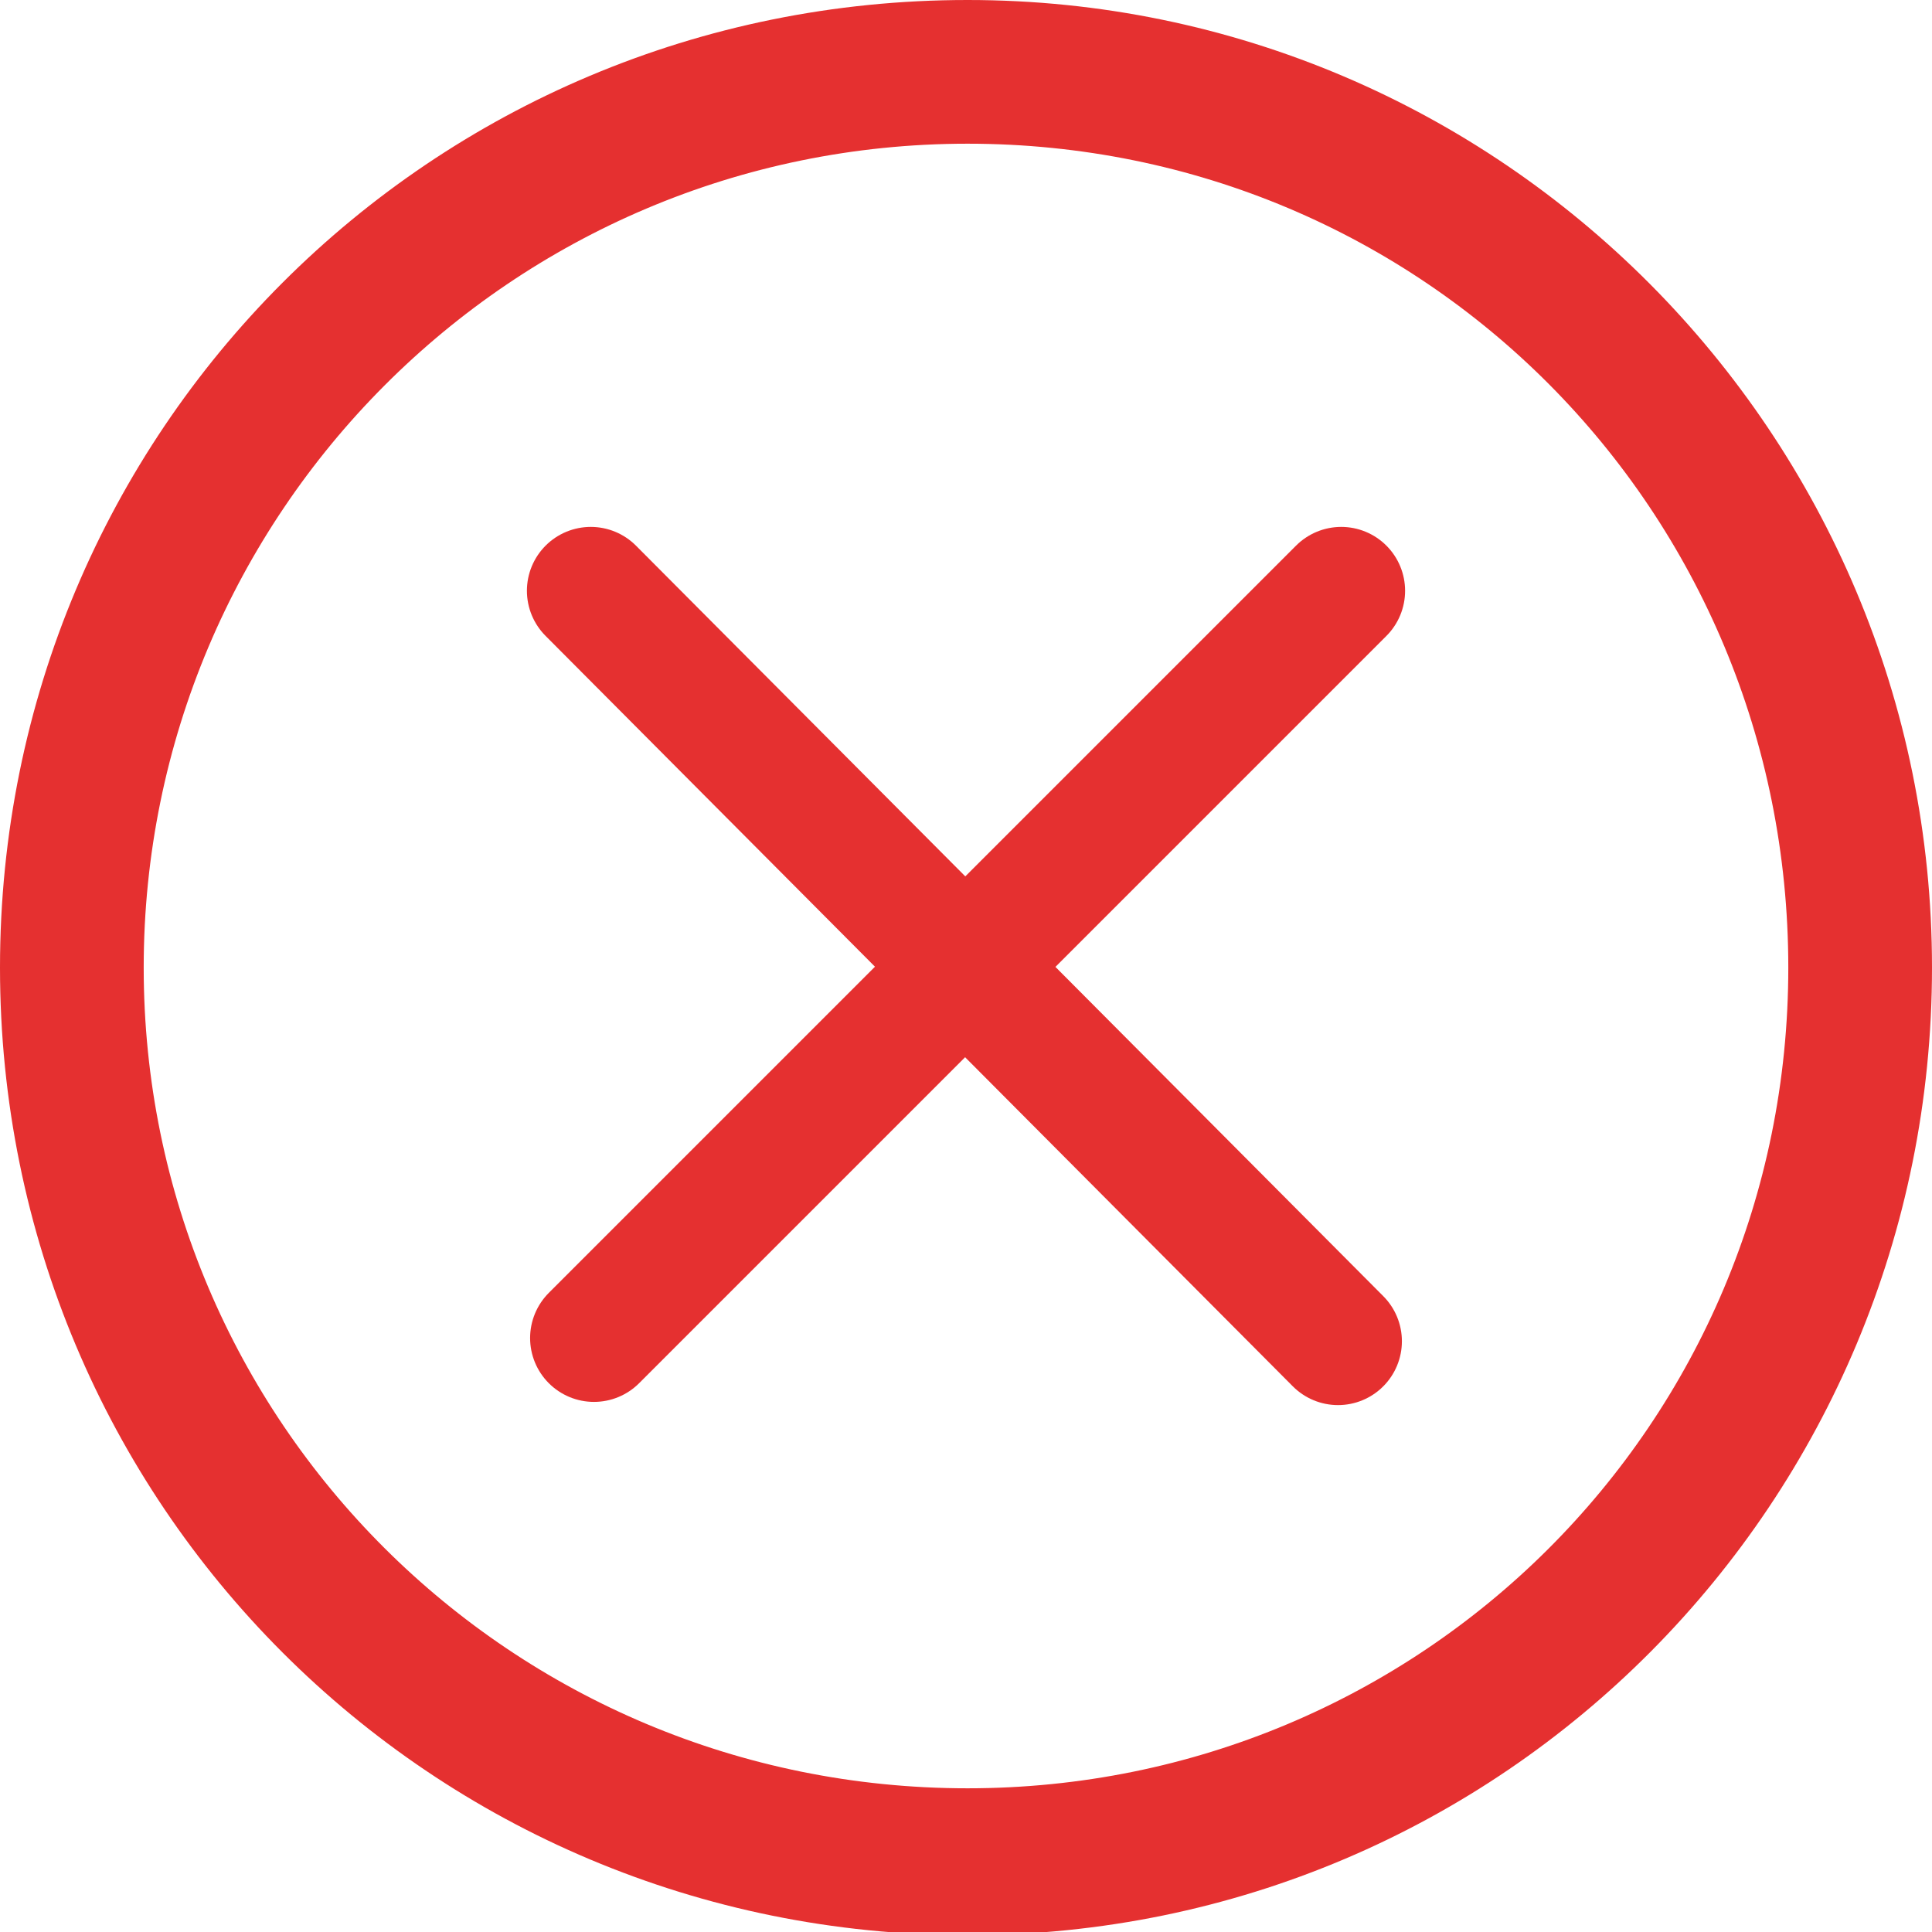
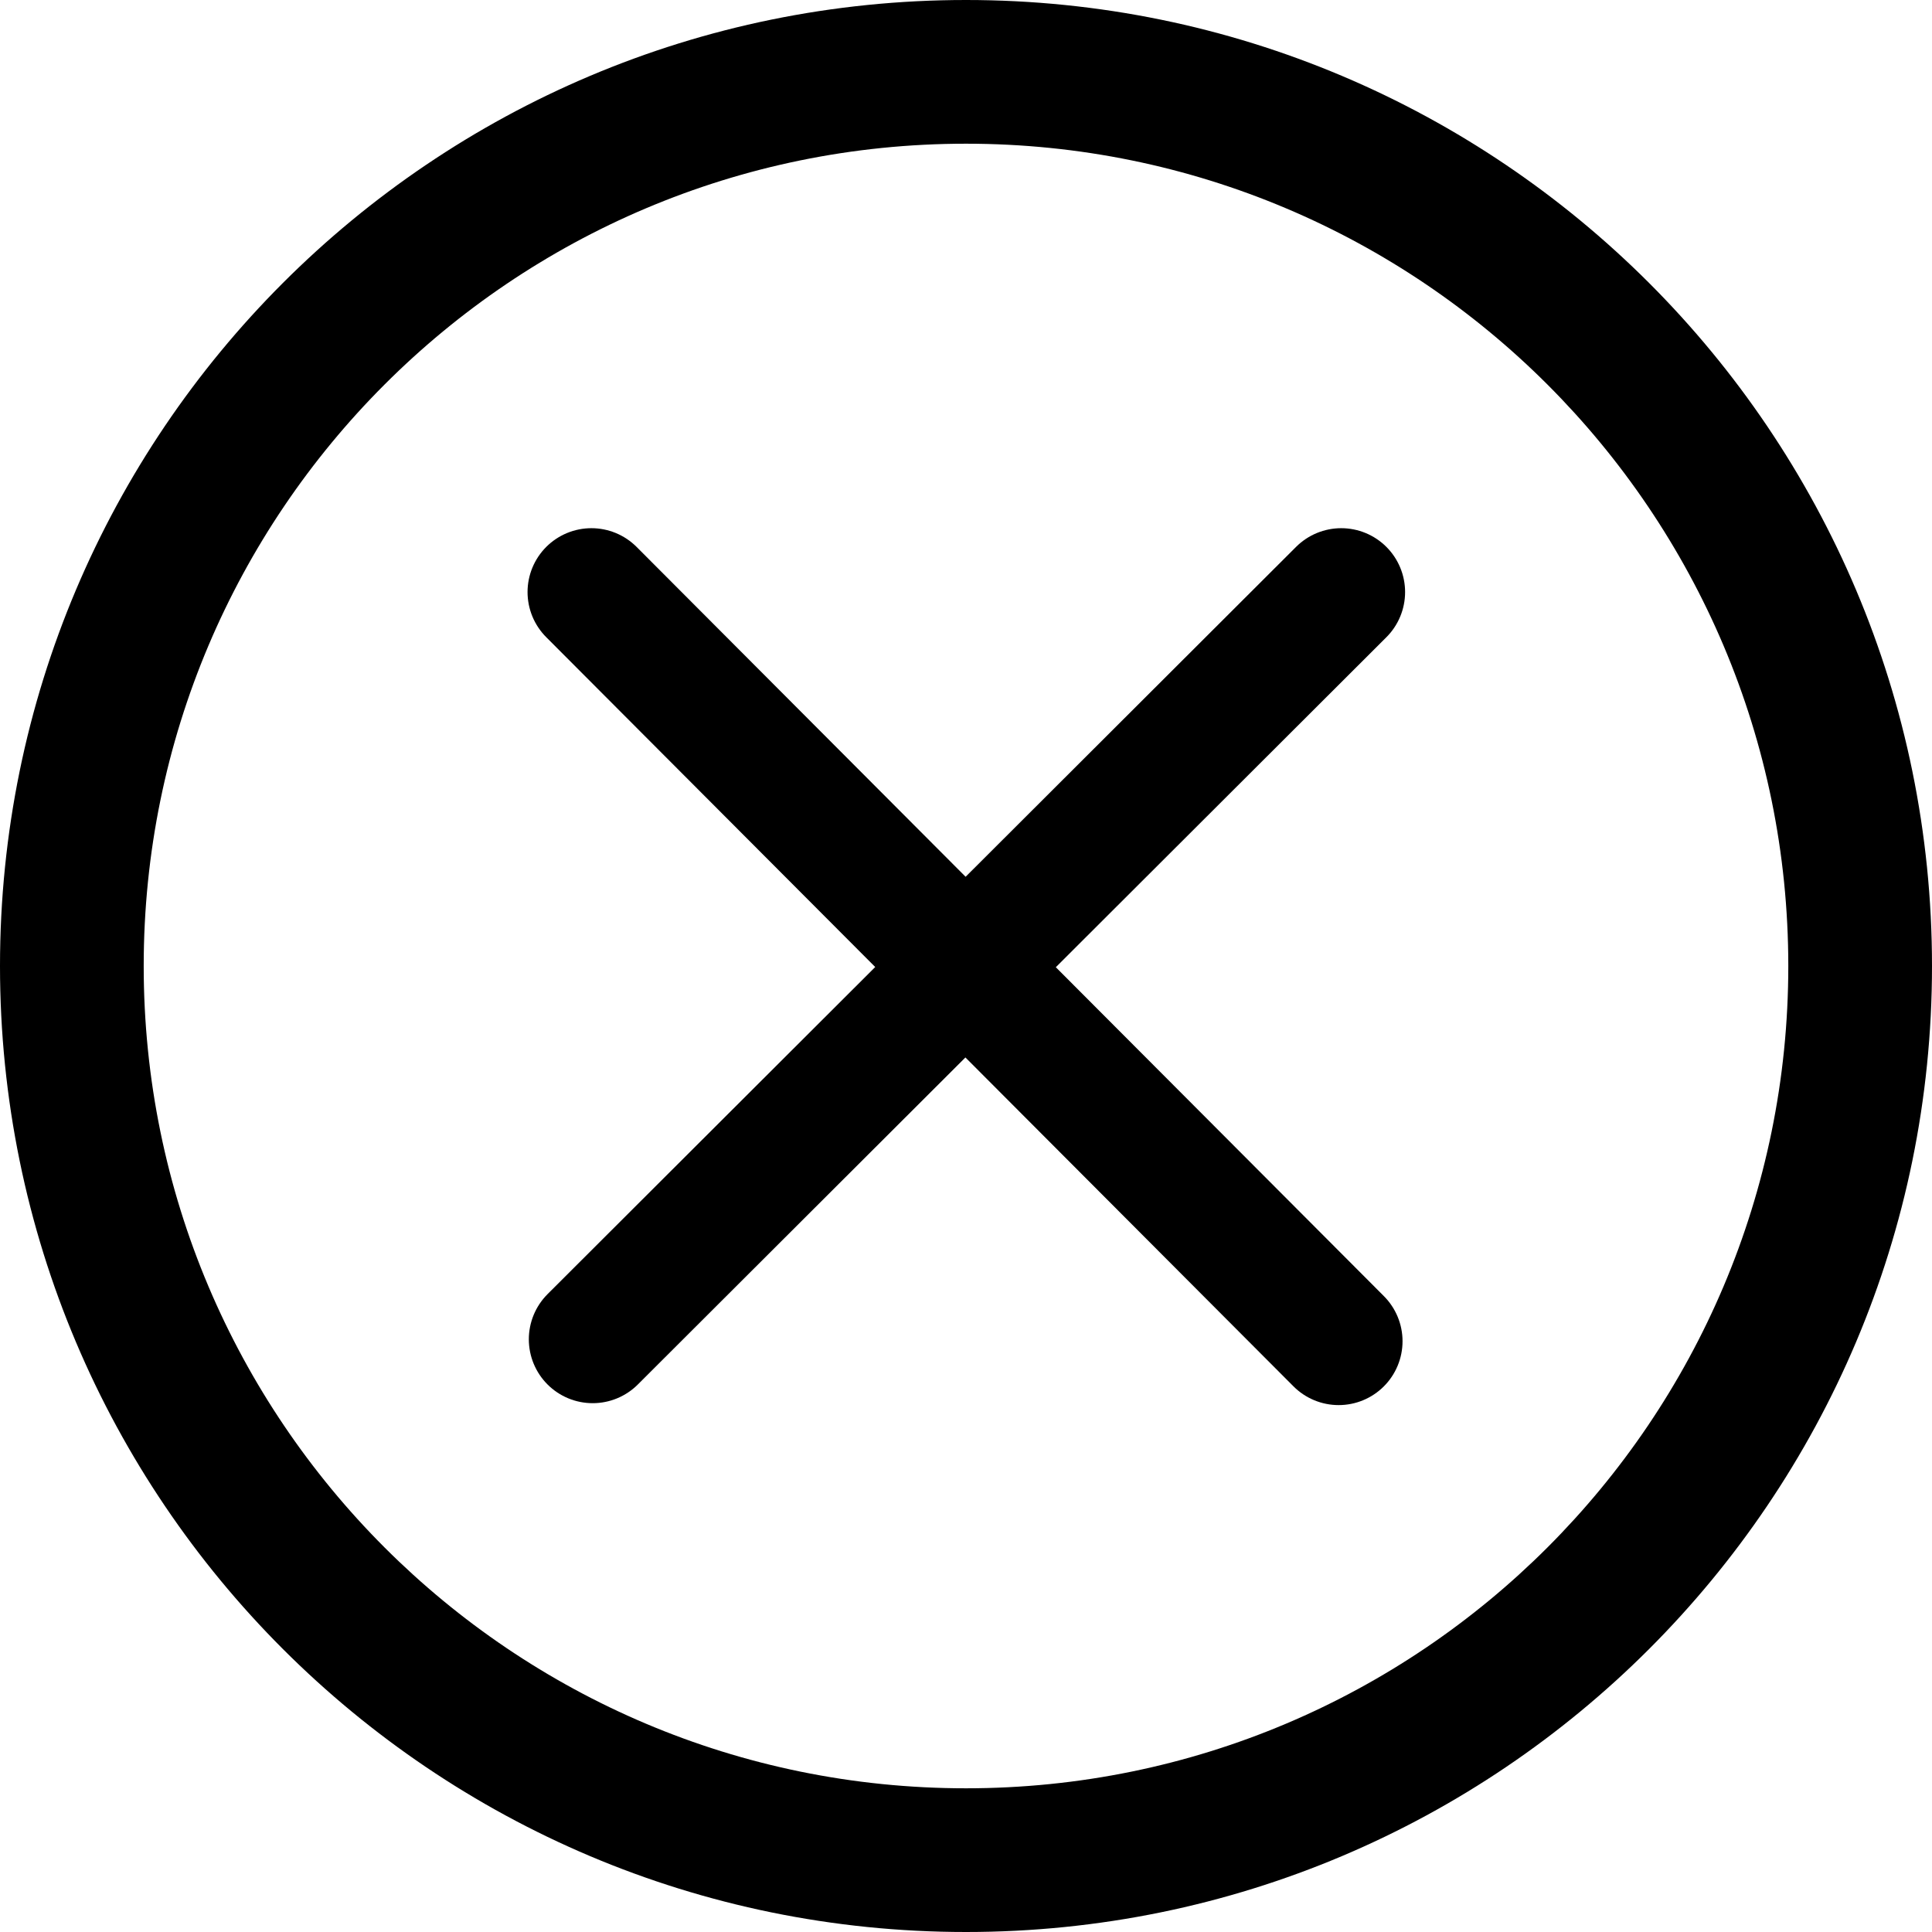
- <svg xmlns="http://www.w3.org/2000/svg" version="1.1" id="Layer_1" x="0px" y="0px" viewBox="0 0 60.5 60.5" style="enable-background:new 0 0 60.5 60.5;" xml:space="preserve">
-   <style type="text/css">
- 	.st0{fill:#E53030;}
- 	.st1{fill:none;stroke:#E53030;stroke-width:4;stroke-linecap:round;stroke-linejoin:round;}
- </style>
-   <path class="st0" d="M30.3,0C13.5,0,0,13.5,0,30.3s13.5,30.3,30.3,30.3S60.5,47,60.5,30.3S47,0,30.3,0z M30.3,56  C16,56,4.5,44.5,4.5,30.3S16,4.5,30.3,4.5S56,16,56,30.3S44.5,56,30.3,56z" />
-   <path id="b" class="st1" d="M18.5,18.5L41.9,42" />
-   <path id="a" class="st1" d="M42,18.5L18.6,41.9" />
+ <svg xmlns="http://www.w3.org/2000/svg" viewBox="0 0 60.5 60.5">
+   <defs>
+     <style>.cls-1{fill:none;stroke:#000;stroke-linecap:round;stroke-linejoin:round;stroke-width:4px;}</style>
+   </defs>
+   <g id="Layer_2" data-name="Layer 2">
+     <g id="Layer_1-2" data-name="Layer 1">
+       <path d="M30.25,0A30.25,30.25,0,1,0,60.5,30.25,30.25,30.25,0,0,0,30.25,0Zm0,56A25.75,25.75,0,1,1,56,30.25,25.75,25.75,0,0,1,30.25,56Z" />
+       <path id="b" class="cls-1" d="M18.52,18.54,41.92,42" />
+       <path id="a" class="cls-1" d="M42,18.54,18.56,41.94" />
+     </g>
+   </g>
</svg>
